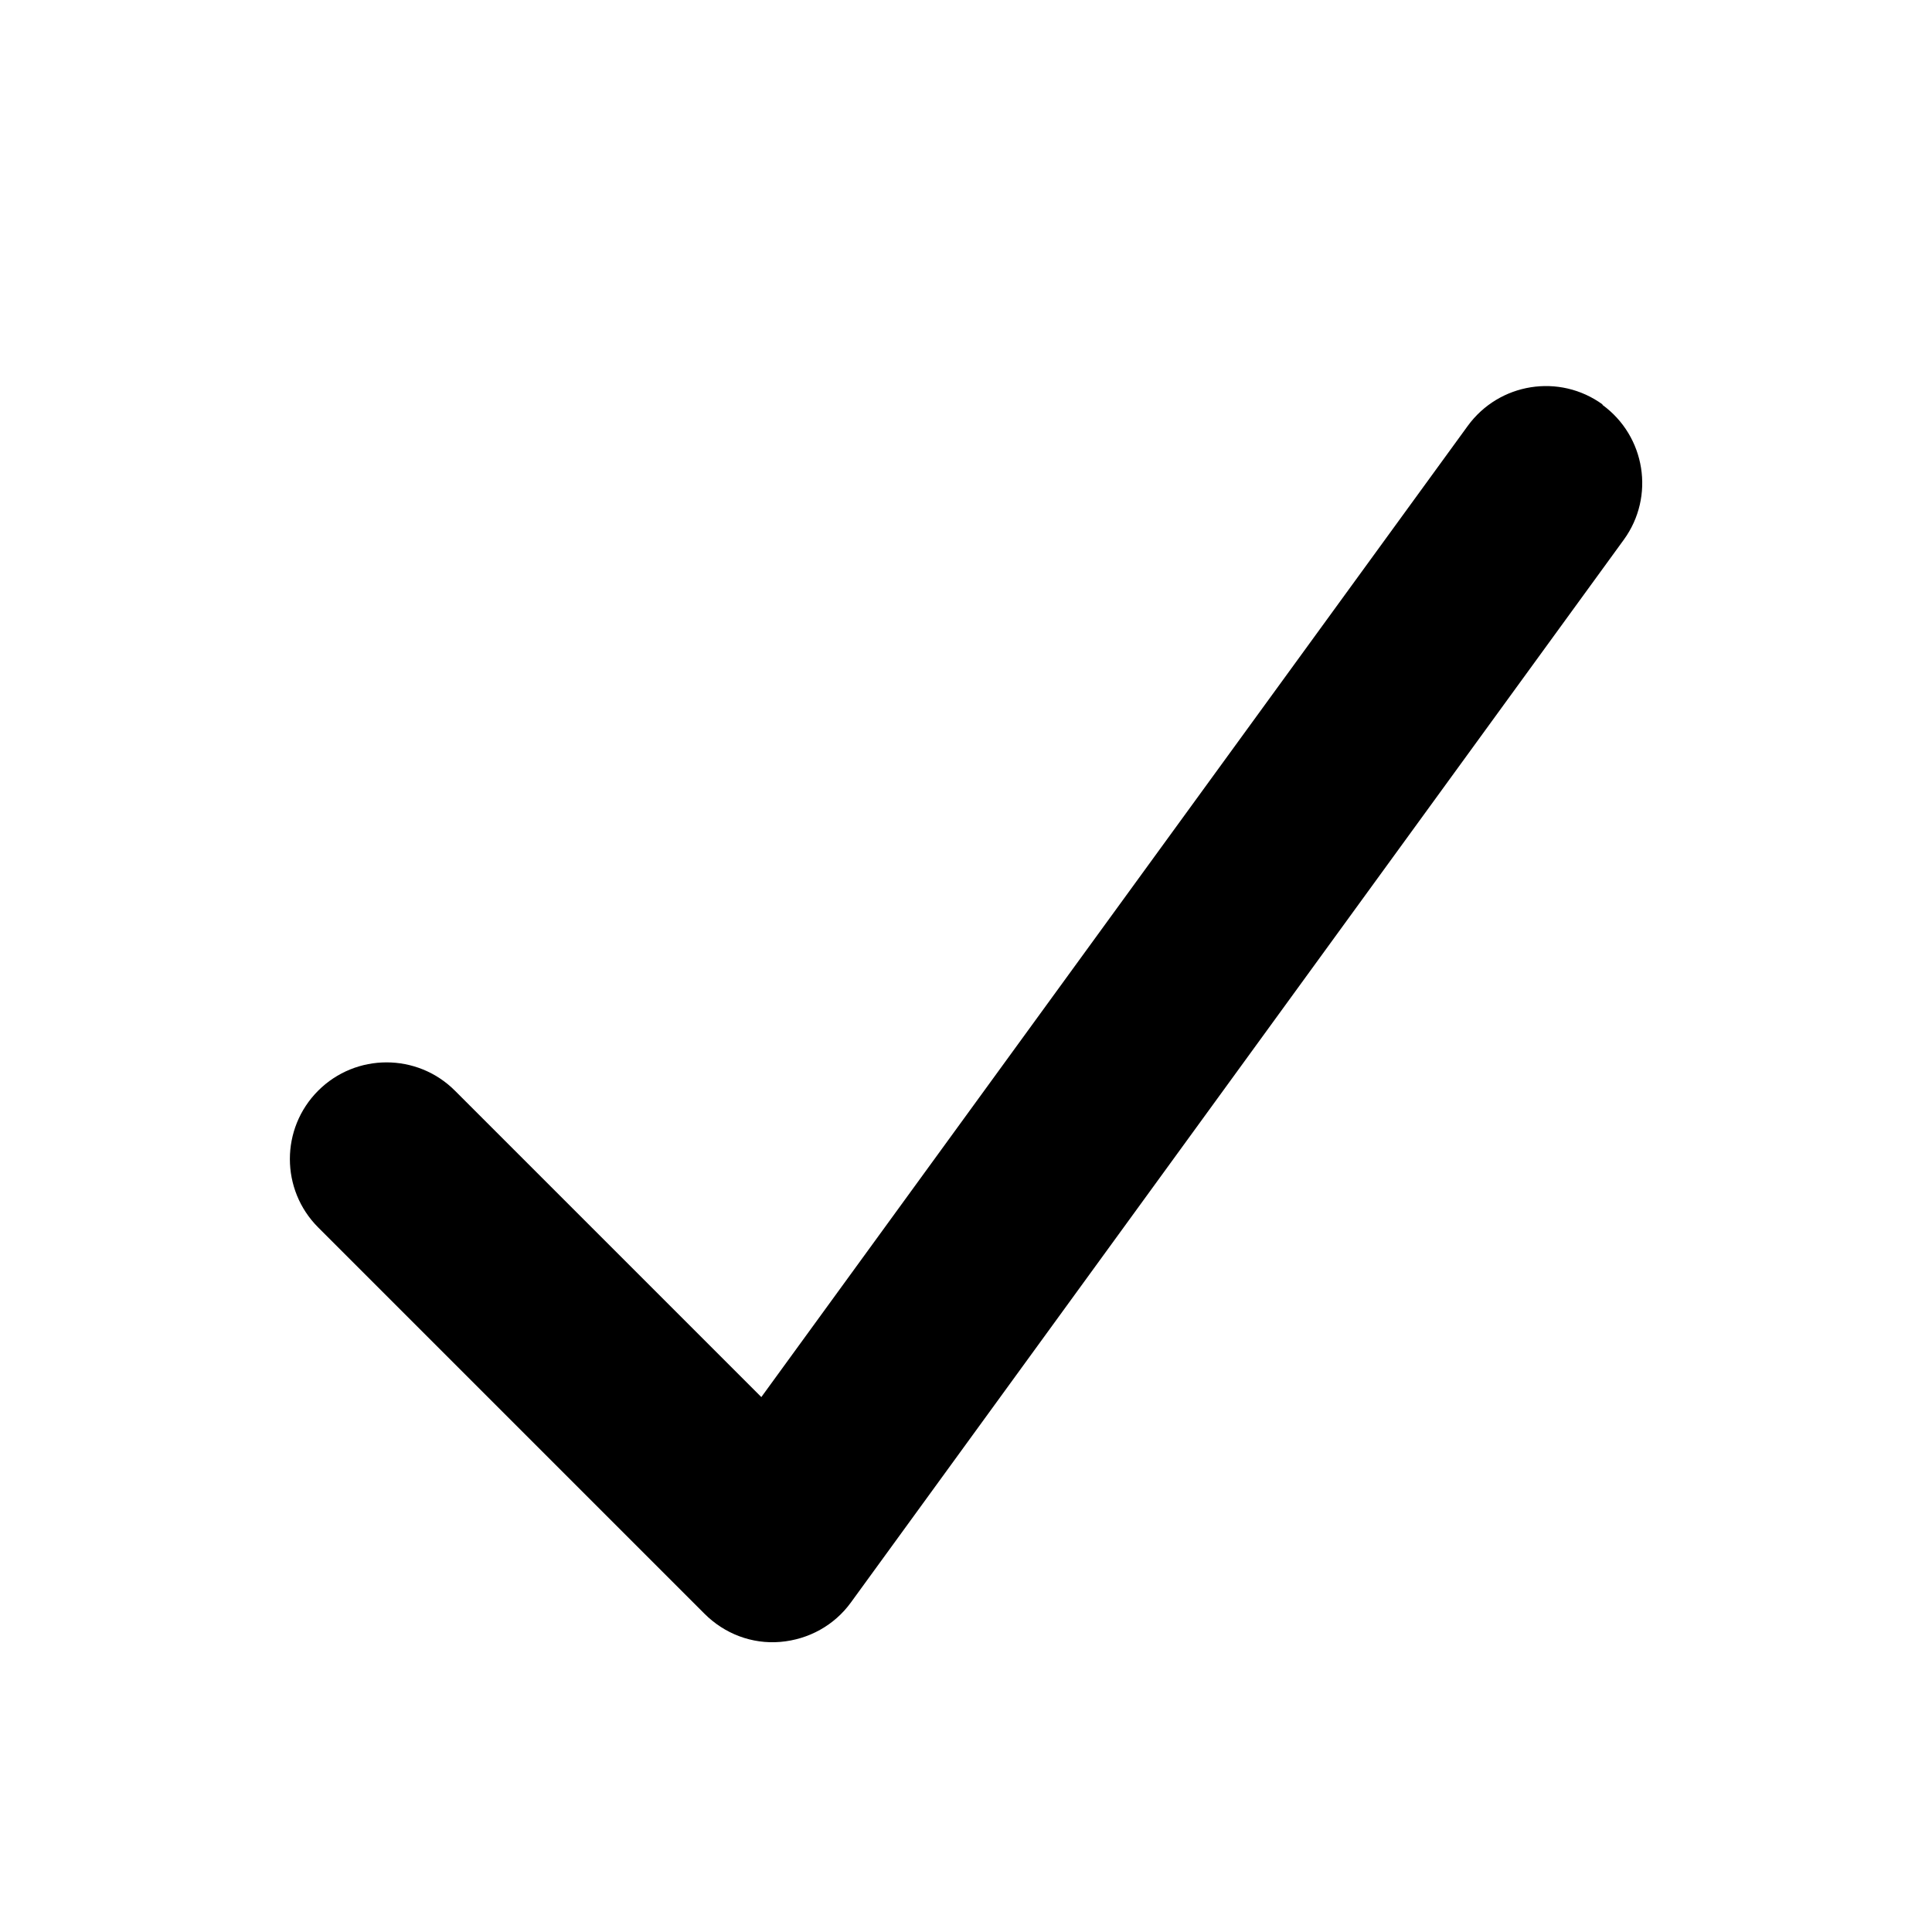
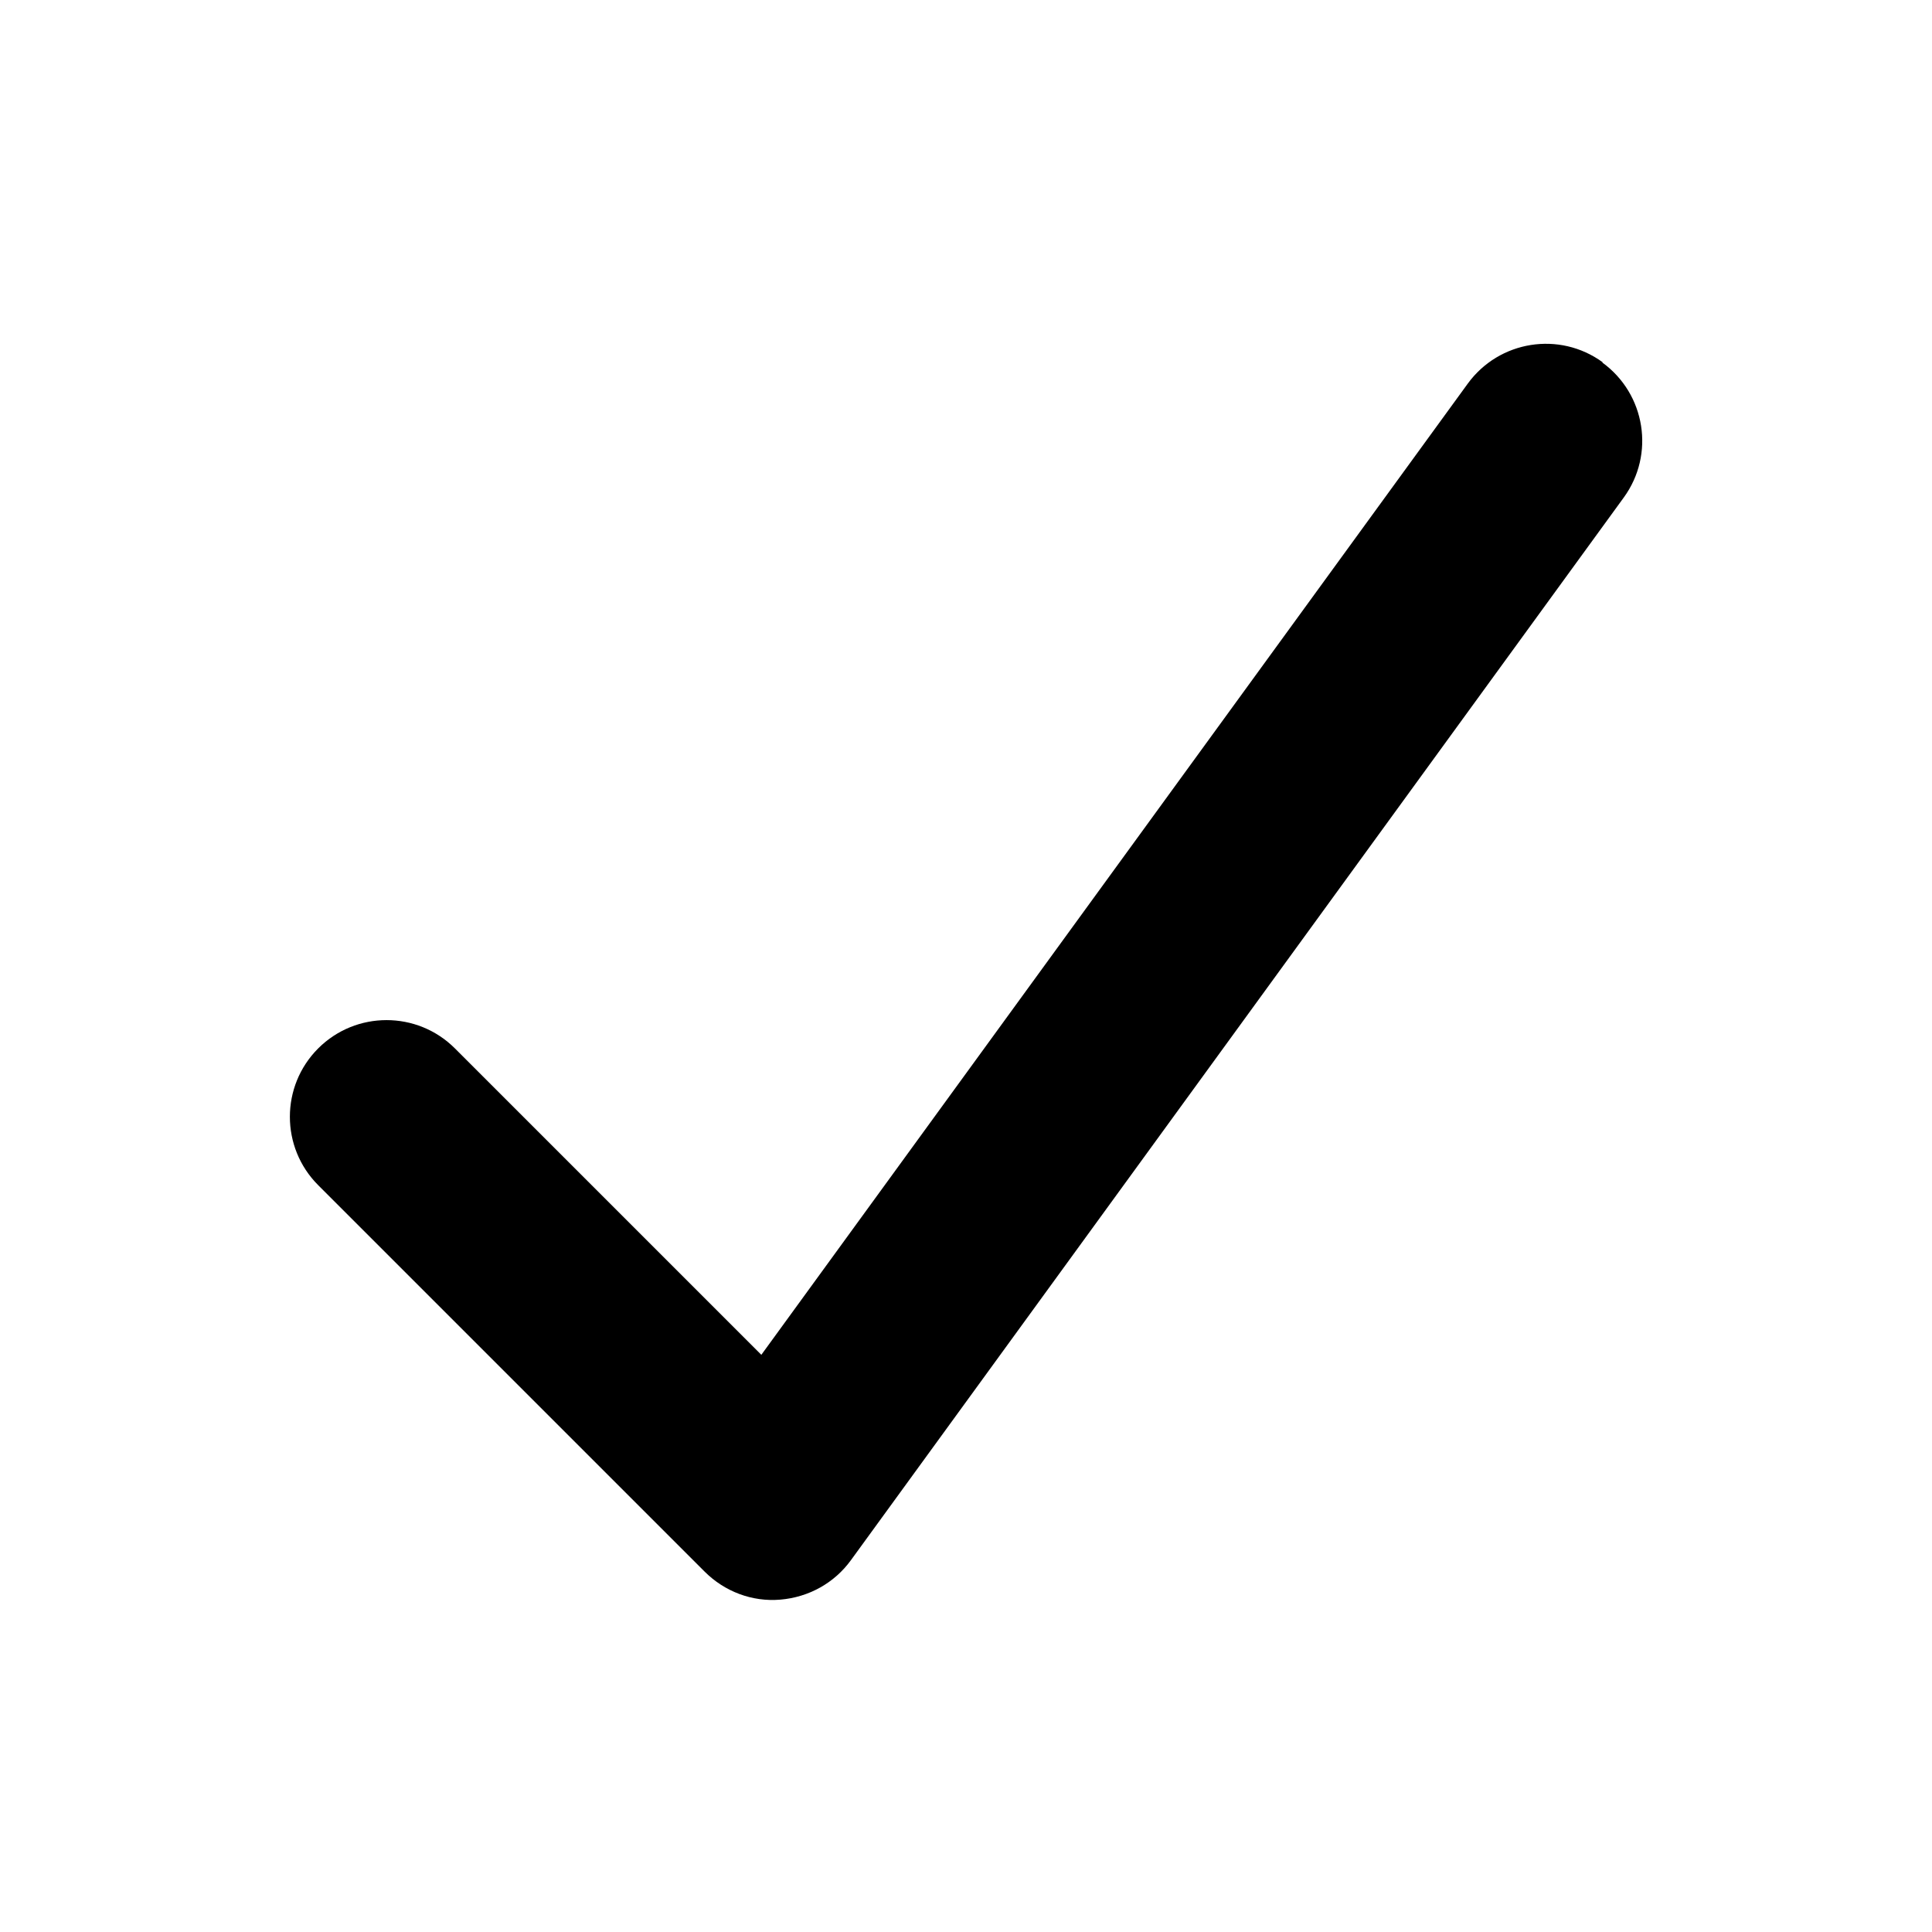
- <svg xmlns="http://www.w3.org/2000/svg" viewBox="0 0 640 640">
+ <svg xmlns="http://www.w3.org/2000/svg" viewBox="0 14 640 640" fill="currentColor">
  <path d="M530.8 134.1C545.1 144.5 548.3 164.5 537.9 178.8L281.9 530.8C276.4 538.4 267.9 543.1 258.5 543.9C249.1 544.7 240 541.2 233.4 534.6L105.4 406.6C92.9 394.1 92.9 373.8 105.4 361.3C117.9 348.8 138.2 348.8 150.7 361.3L252.2 462.8L486.2 141.1C496.6 126.8 516.6 123.6 530.9 134z" />
</svg>
